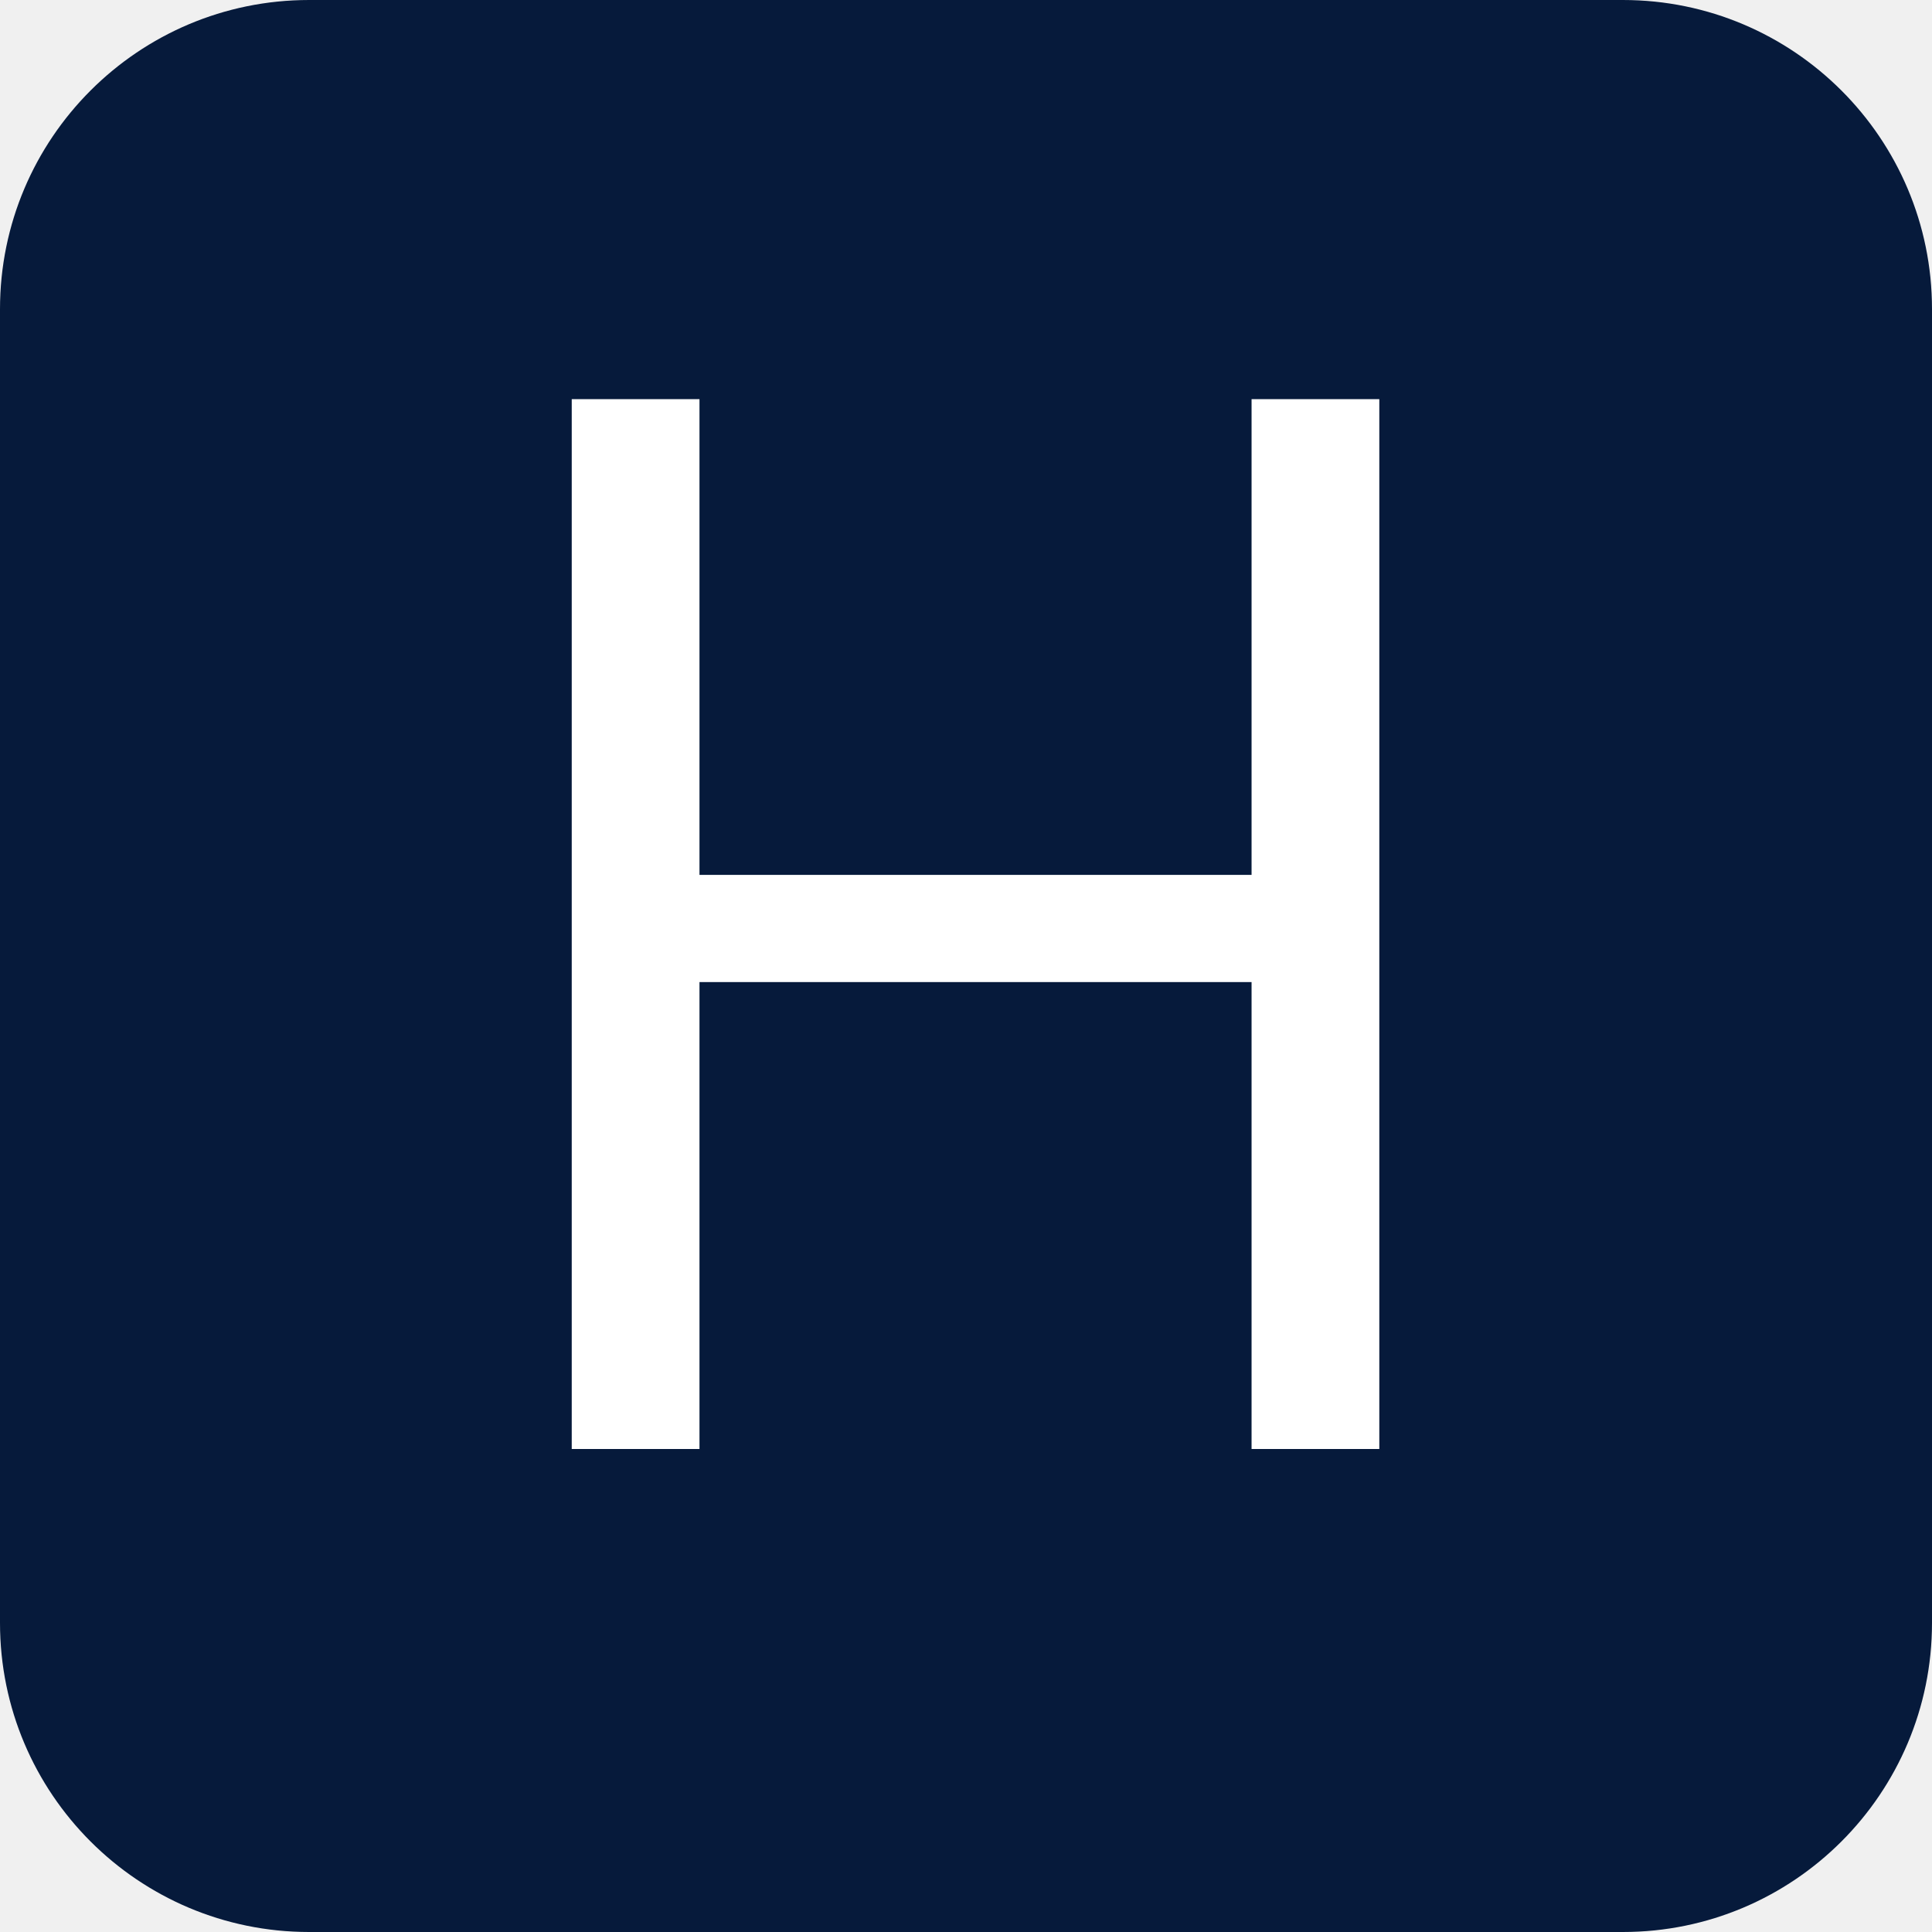
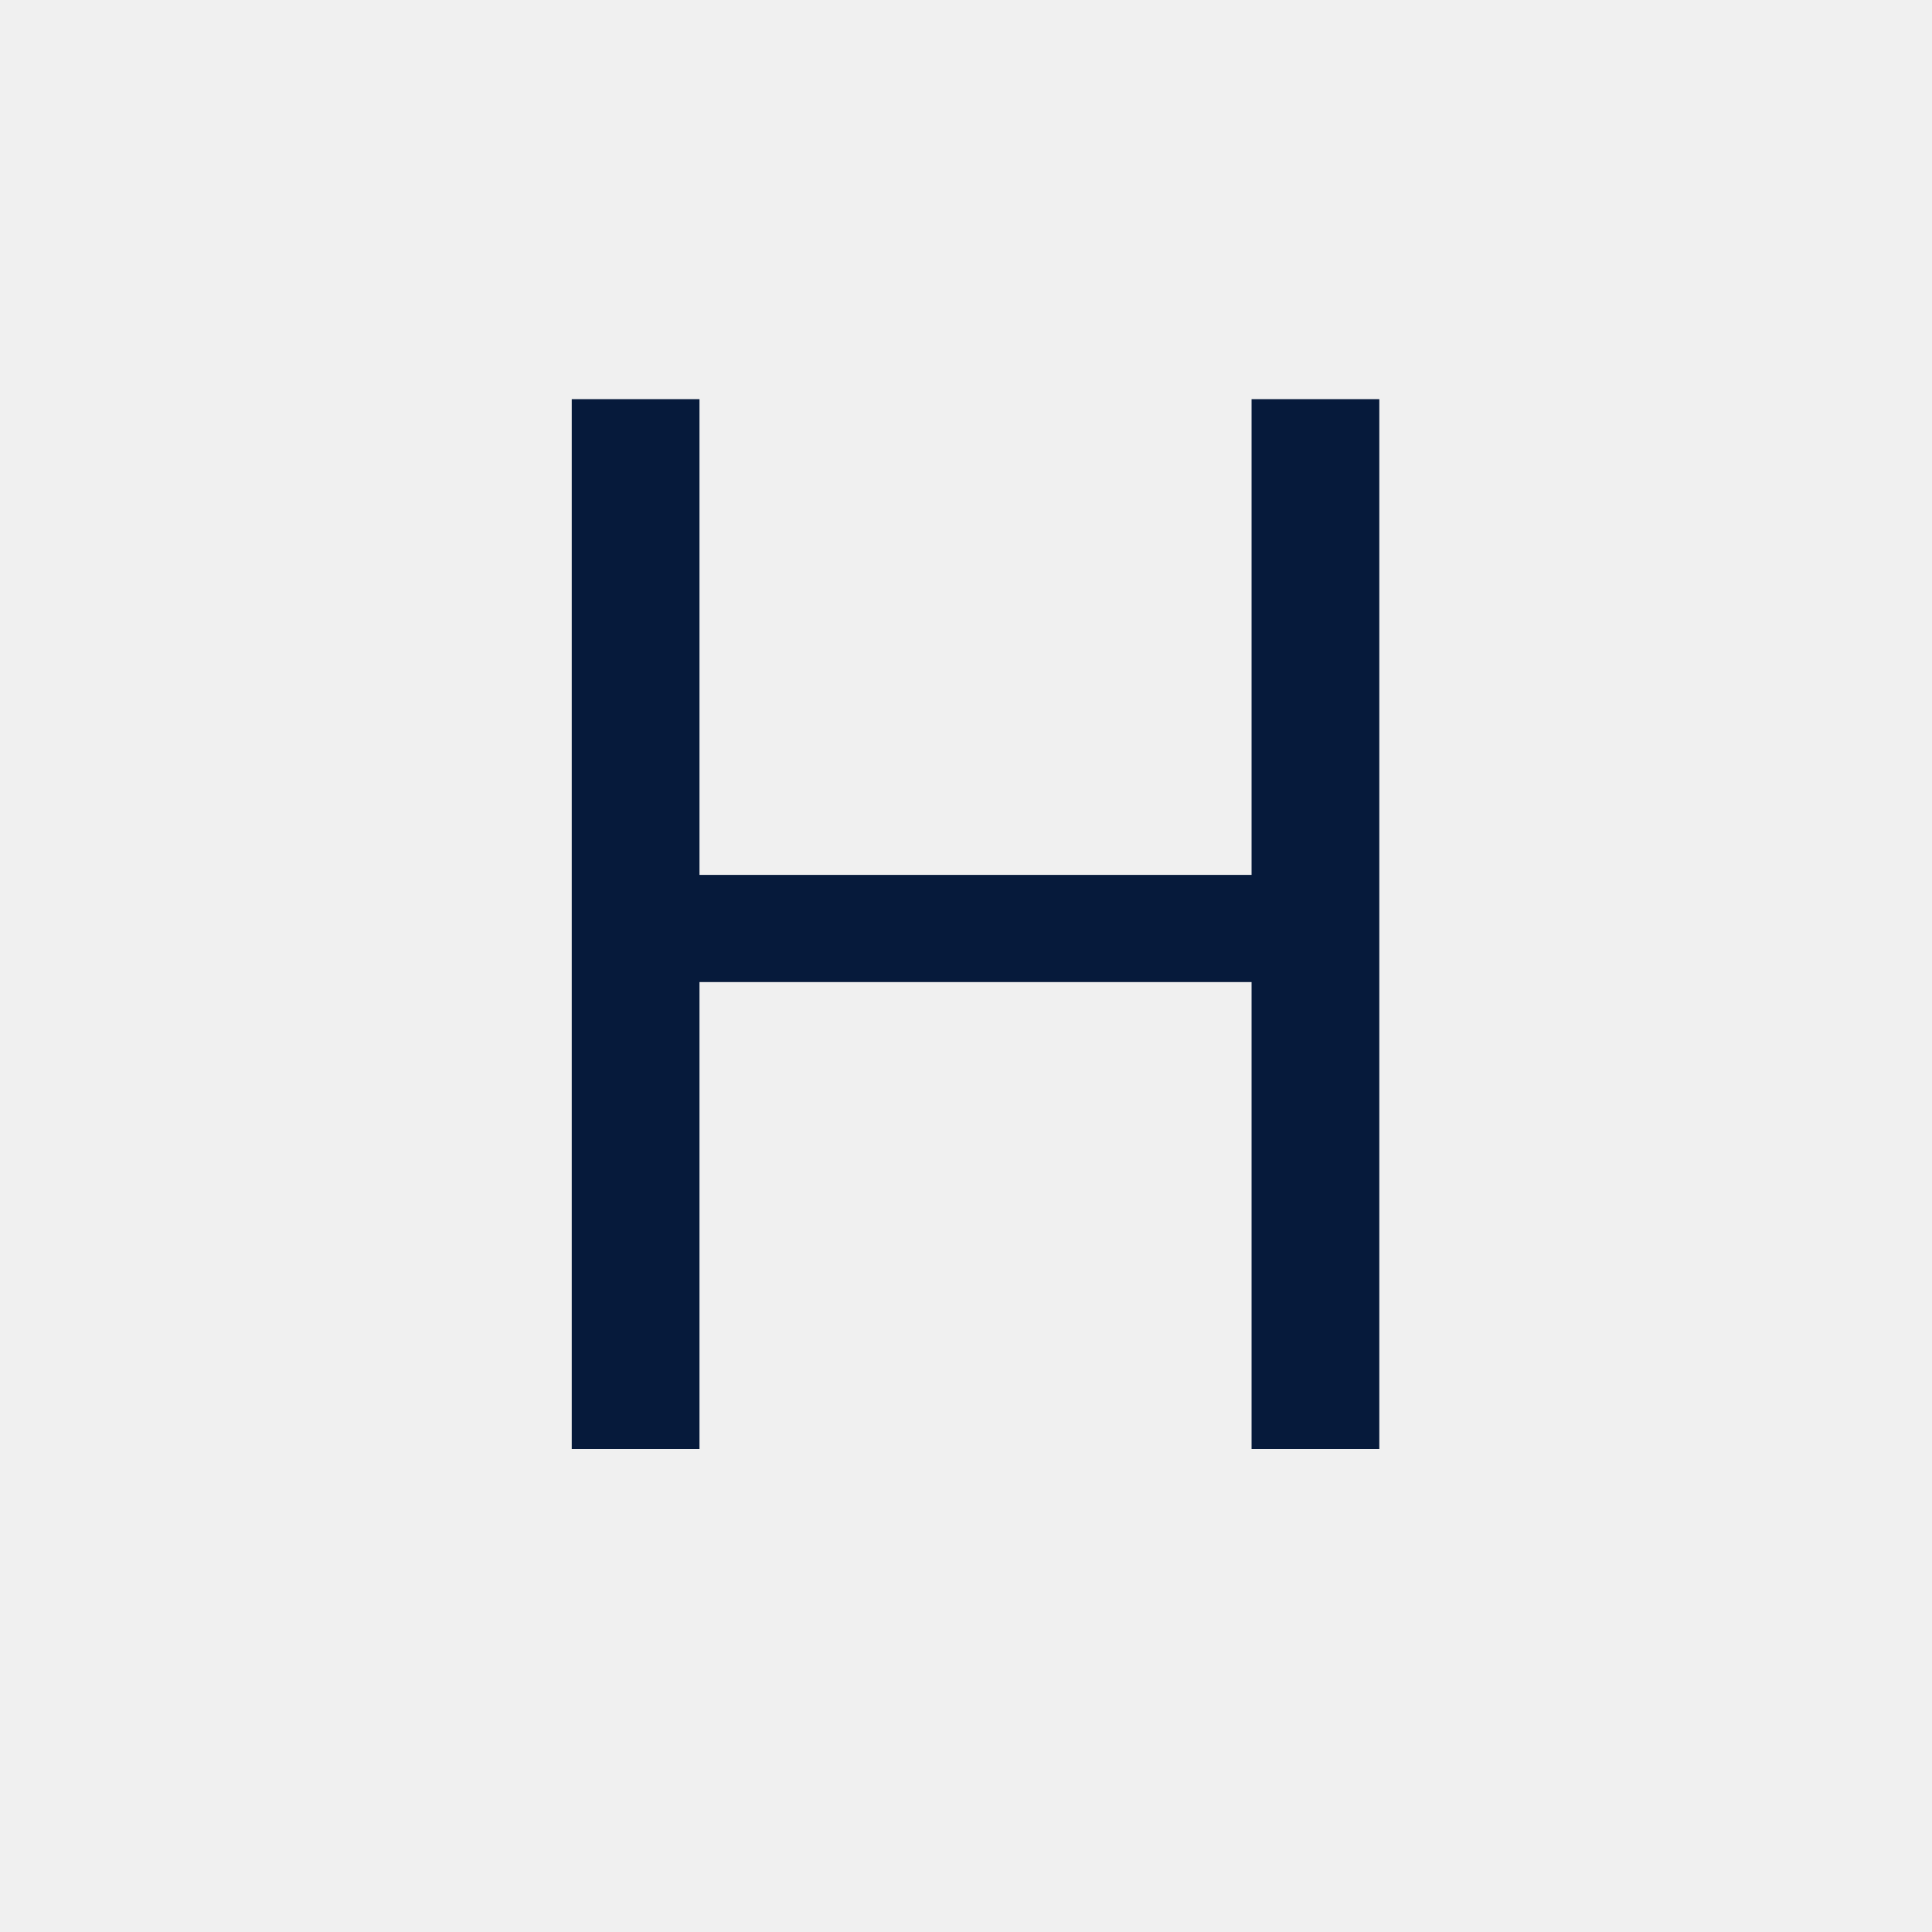
<svg xmlns="http://www.w3.org/2000/svg" width="100" height="100" viewBox="0 0 100 100" fill="none">
-   <rect width="100" height="100" rx="16" fill="#061A3B" />
-   <path d="M29.593 20.66H36.205V45.284H64.781V20.66H71.393V75H64.781V50.832H36.205V75H29.593V20.66Z" fill="white" />
+   <path d="M29.593 20.66H36.205V45.284H64.781V20.66H71.393V75H64.781V50.832H36.205V75H29.593V20.66Z" fill="#061A3B" />
</svg>
